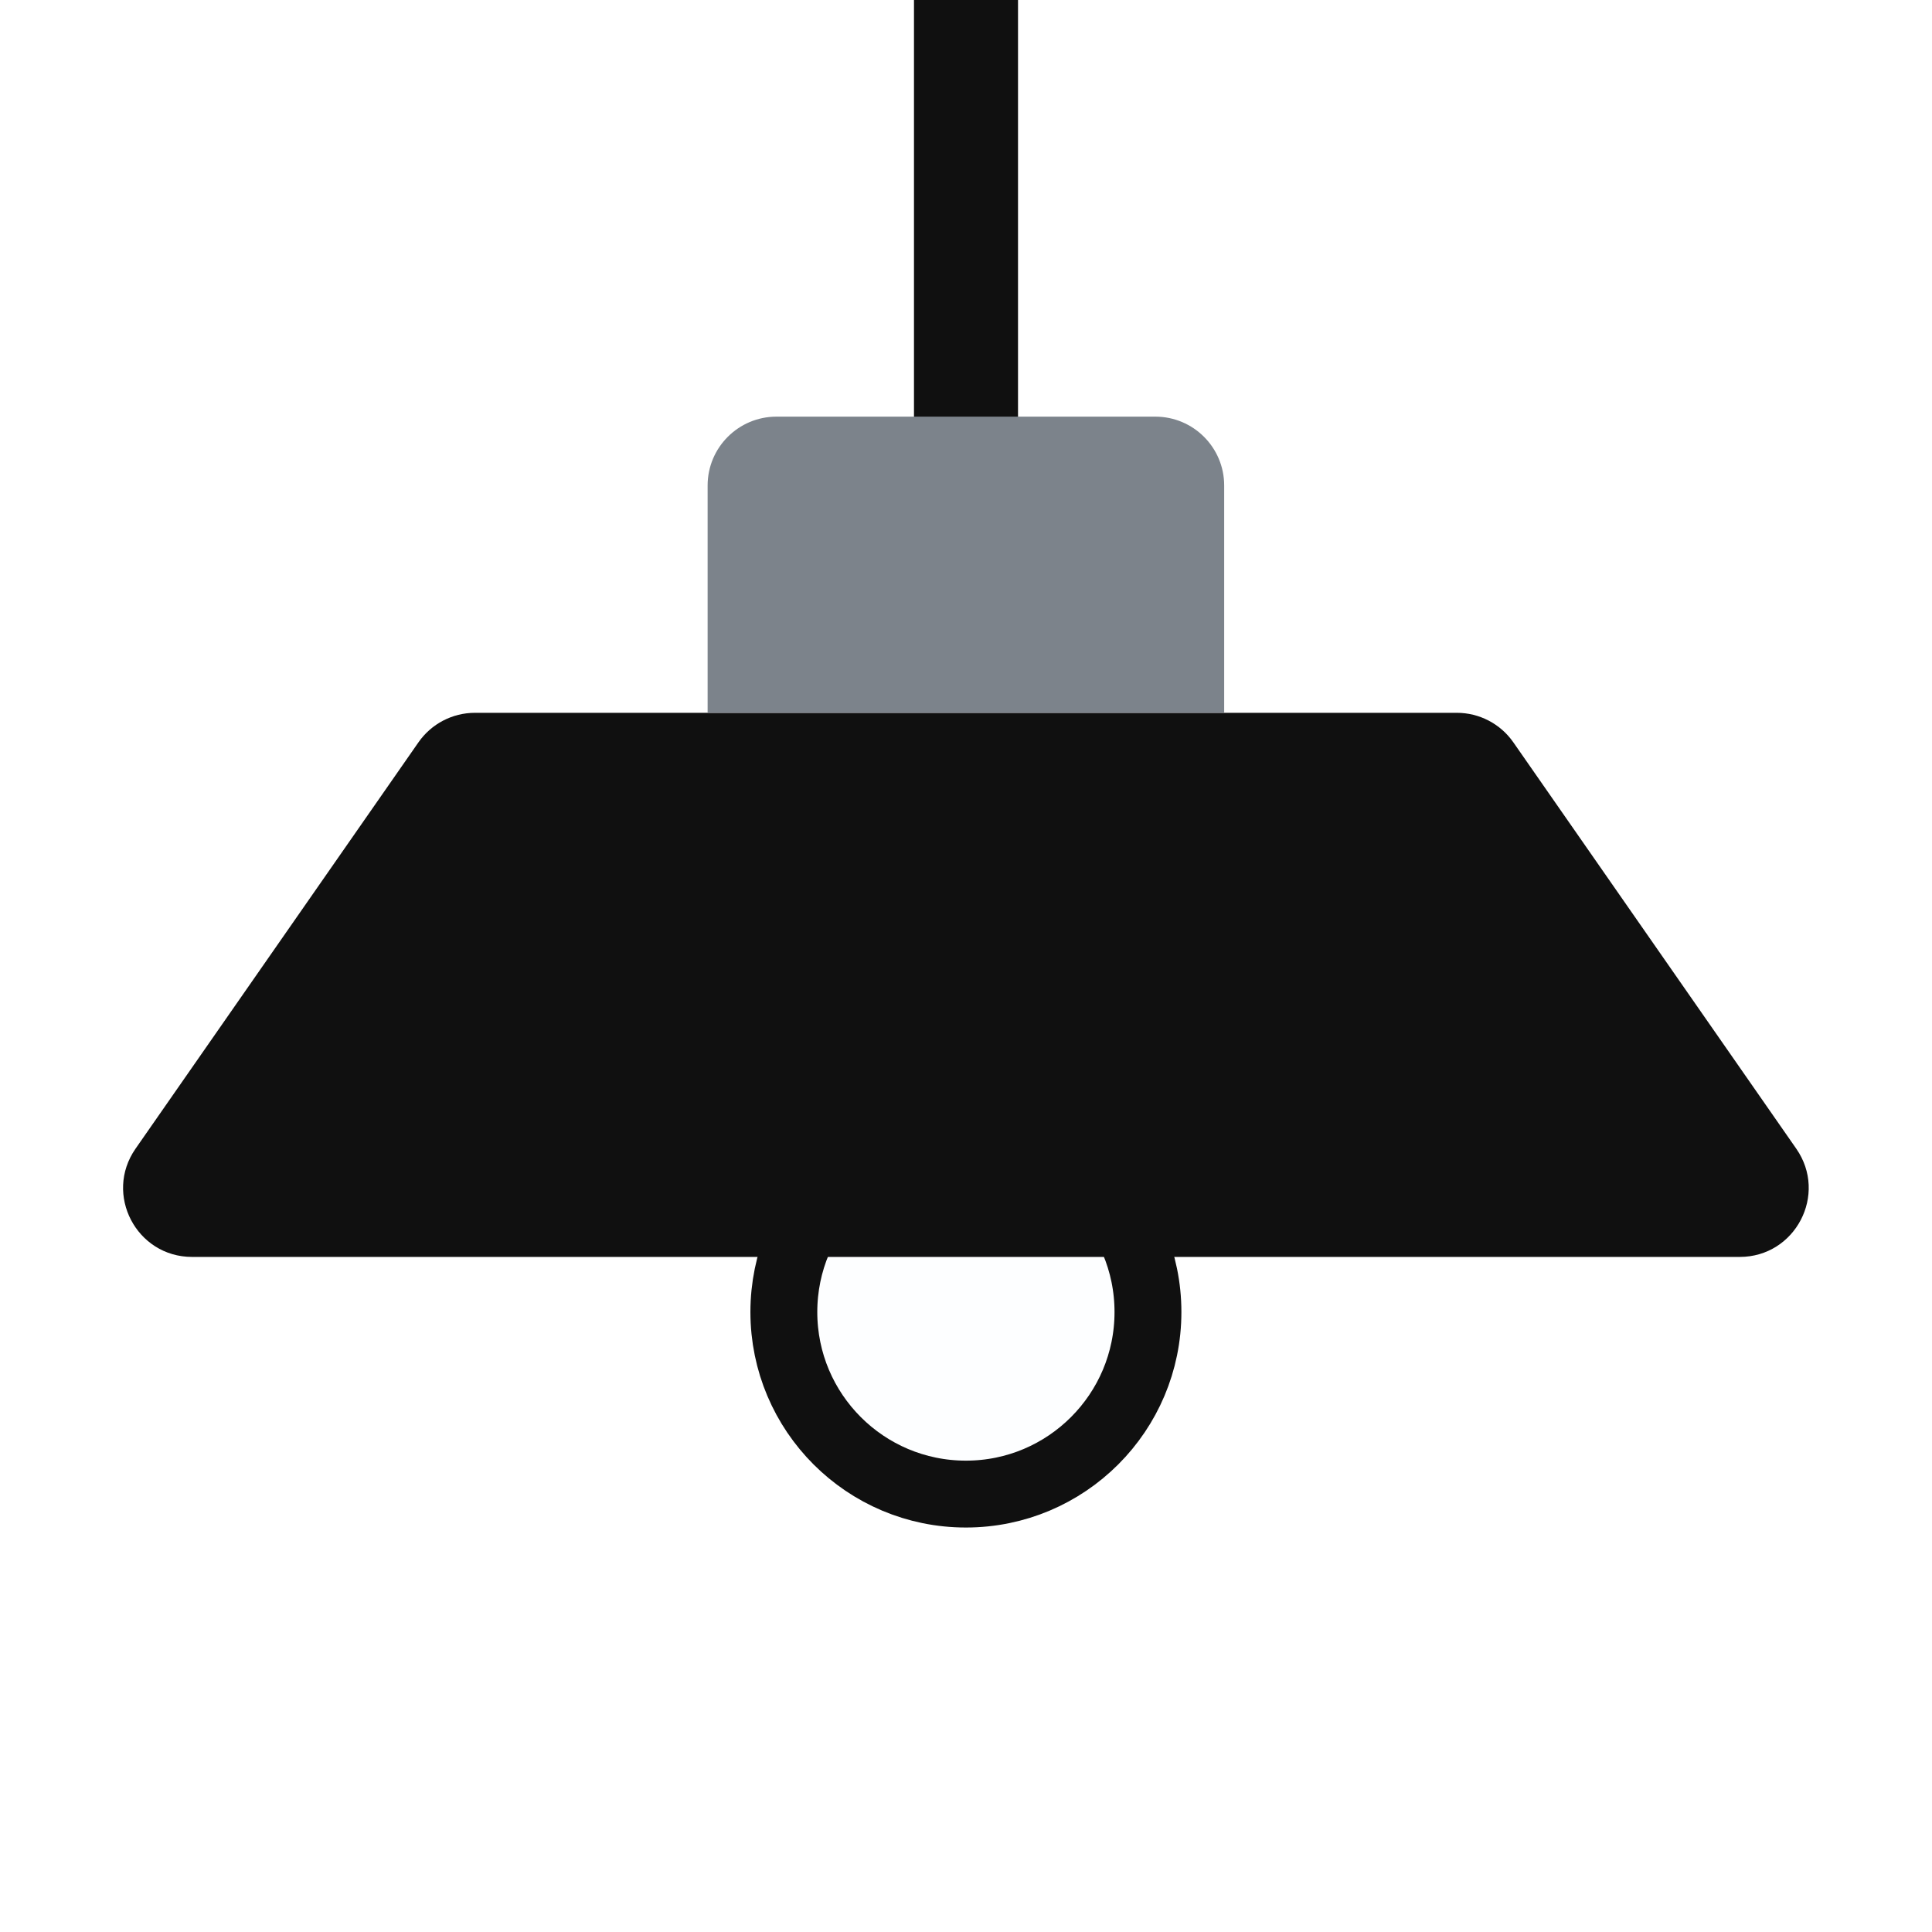
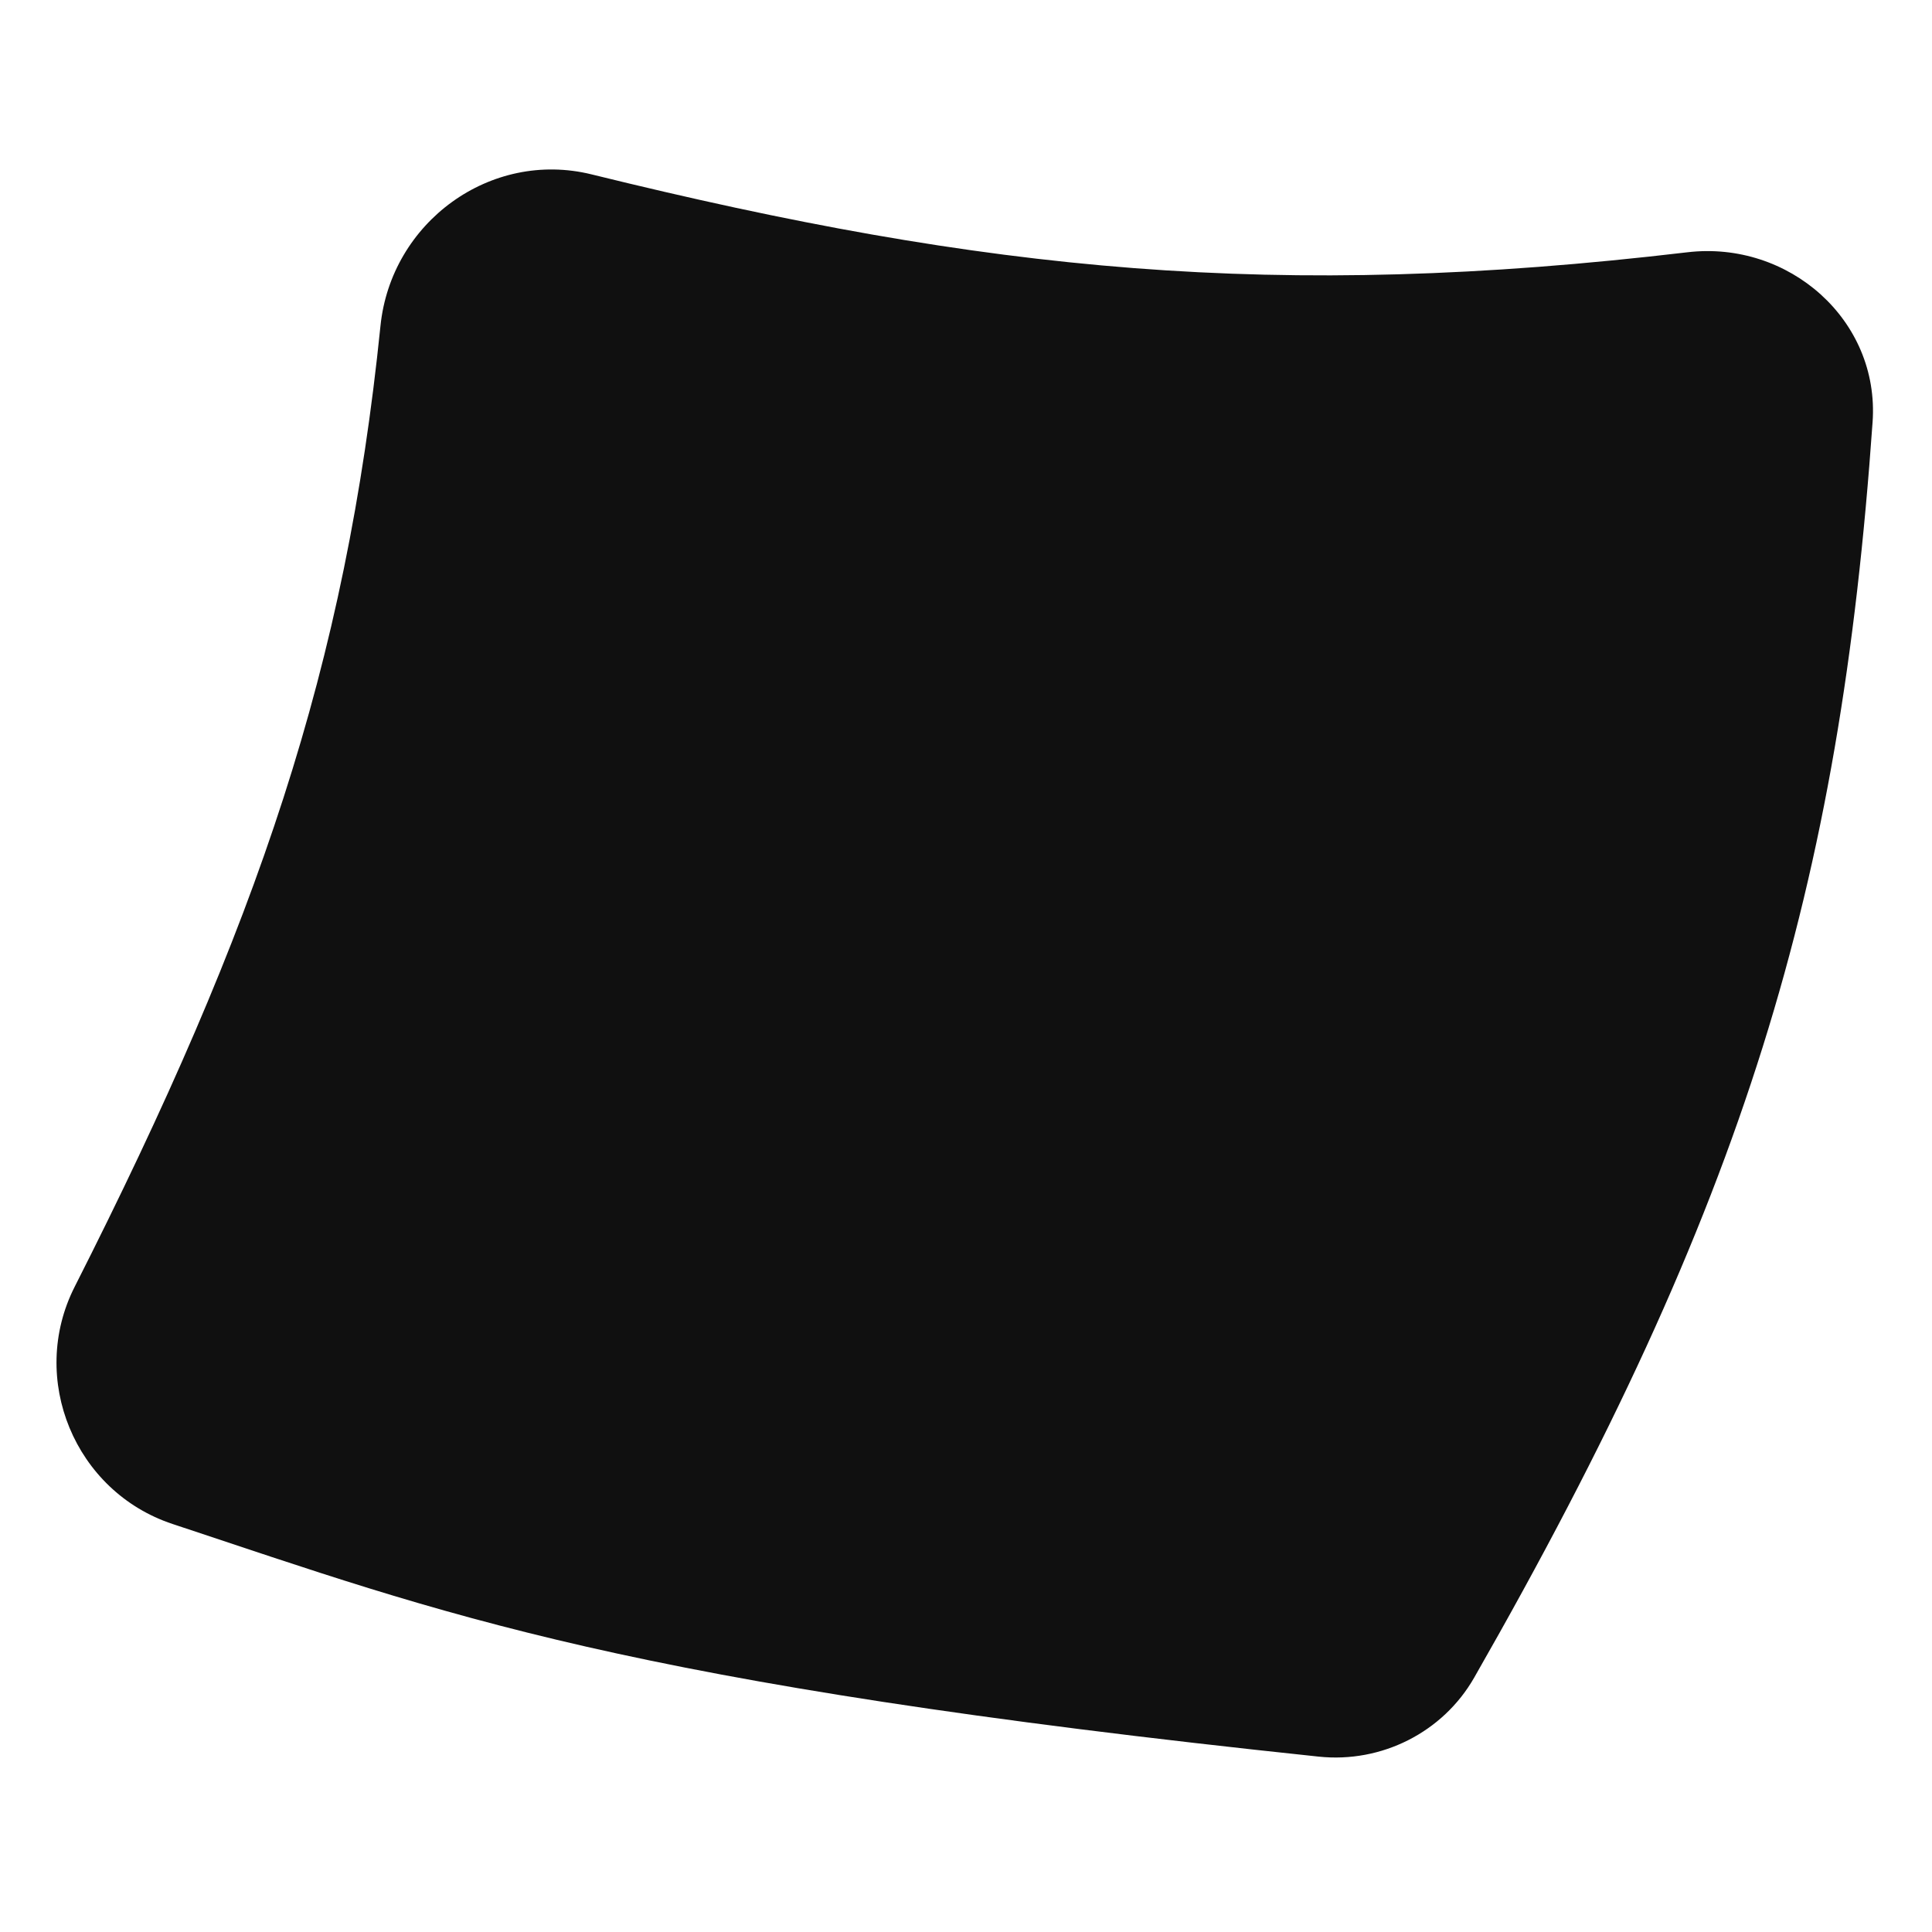
- <svg xmlns="http://www.w3.org/2000/svg" width="260" height="260" viewBox="-8.1 82.5 260 260" fill="none">
-   <path d="M114.9 0H128.9V140C128.9 141.5 127.6 142.8 125.9 142.8H117.9C116.2 142.8 114.9 141.5 114.9 140V0Z" fill="#101010" />
-   <circle cx="121.887" cy="259.067" r="24.5" fill="#FDFEFF" stroke="#101010" stroke-width="9" />
-   <path d="M48.213 182.4C49.946 179.911 52.787 178.427 55.82 178.427H187.953C190.986 178.427 193.827 179.911 195.56 182.4L233.633 237.086C237.911 243.232 233.514 251.651 226.026 251.651H17.747C10.259 251.651 5.862 243.232 10.14 237.086L48.213 182.4Z" fill="#101010" />
-   <path d="M87.128 147.839C87.128 142.72 91.278 138.57 96.397 138.57H147.376C152.495 138.57 156.645 142.72 156.645 147.839V178.427H87.128V147.839Z" fill="#7C838B" />
+ <svg xmlns="http://www.w3.org/2000/svg" width="171" height="171" viewBox="-5 -15 171 171" fill="none">
+   <path d="M28.676 13.84C29.613 4.671 38.411 -1.77 47.361 0.435C82.415 9.069 107.962 11.625 144.346 7.329C153.324 6.269 161.375 13.33 160.742 22.349C157.845 63.6 149.457 91.565 125.477 133.489C122.706 138.334 117.274 141.063 111.722 140.478C49.862 133.955 34.491 127.907 10.275 119.888C1.621 117.023 -2.514 107.03 1.606 98.897C17.872 66.786 25.597 43.983 28.676 13.84Z" fill="#101010" />
</svg>
